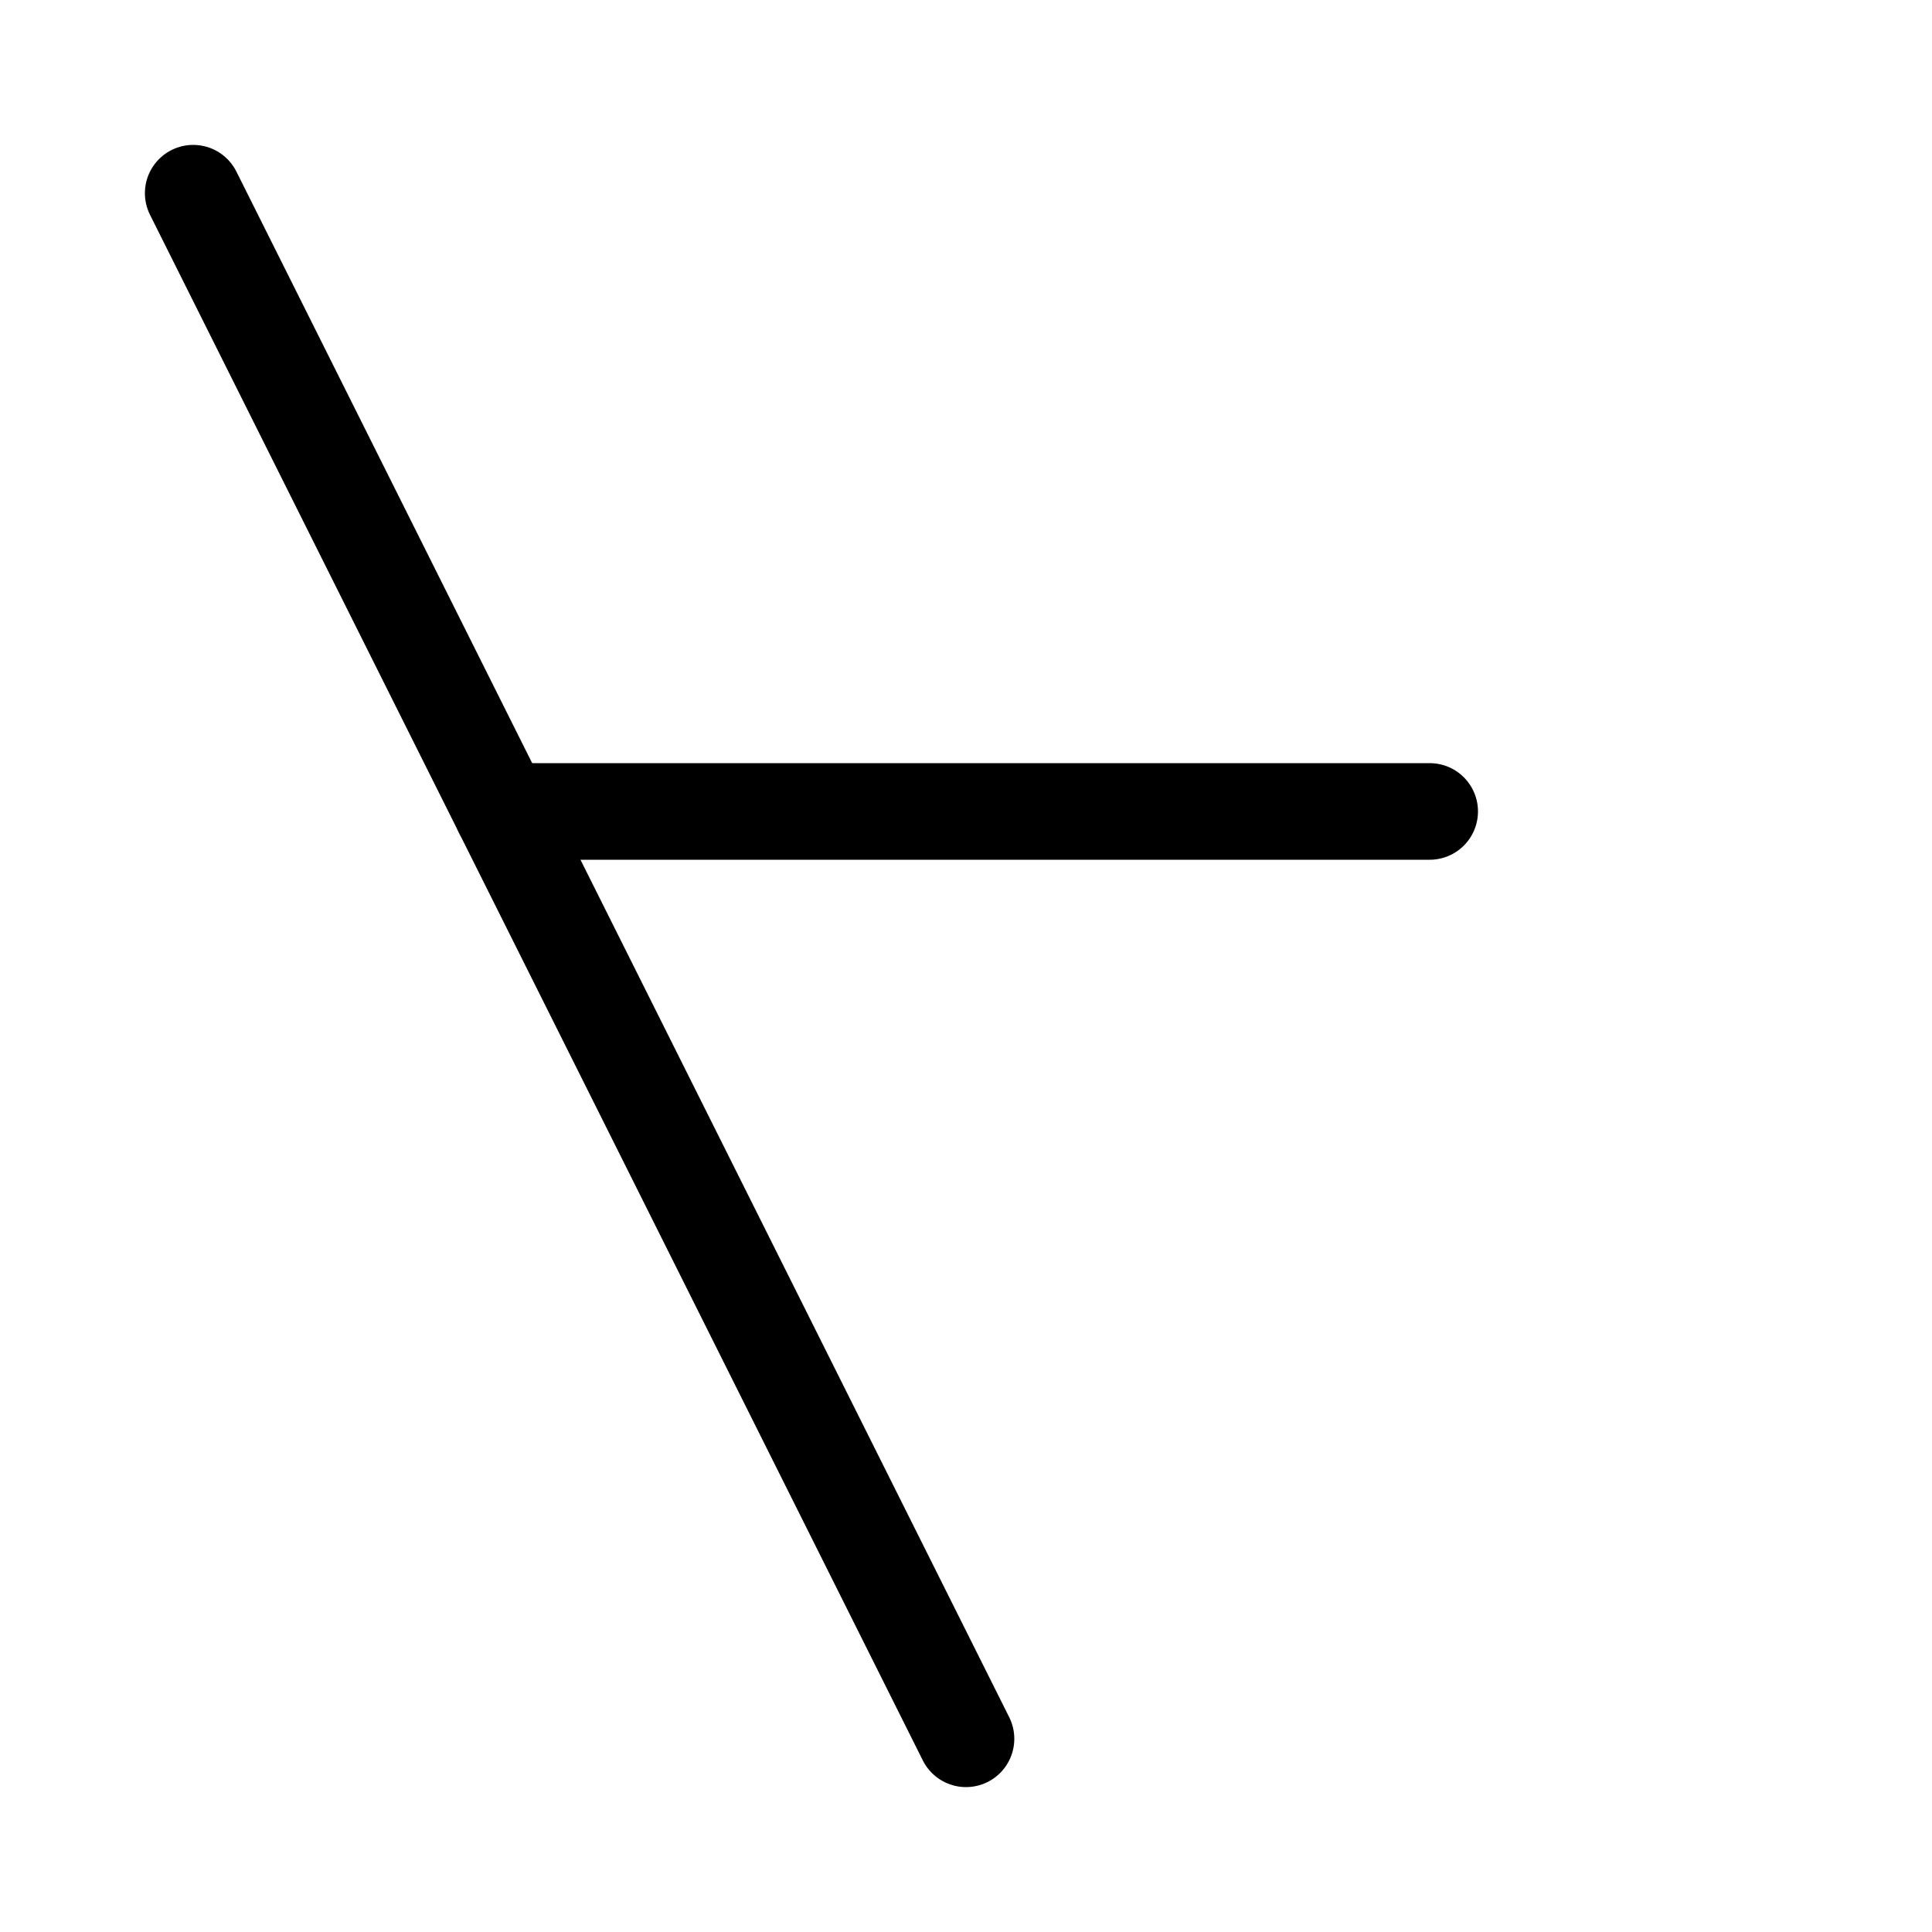
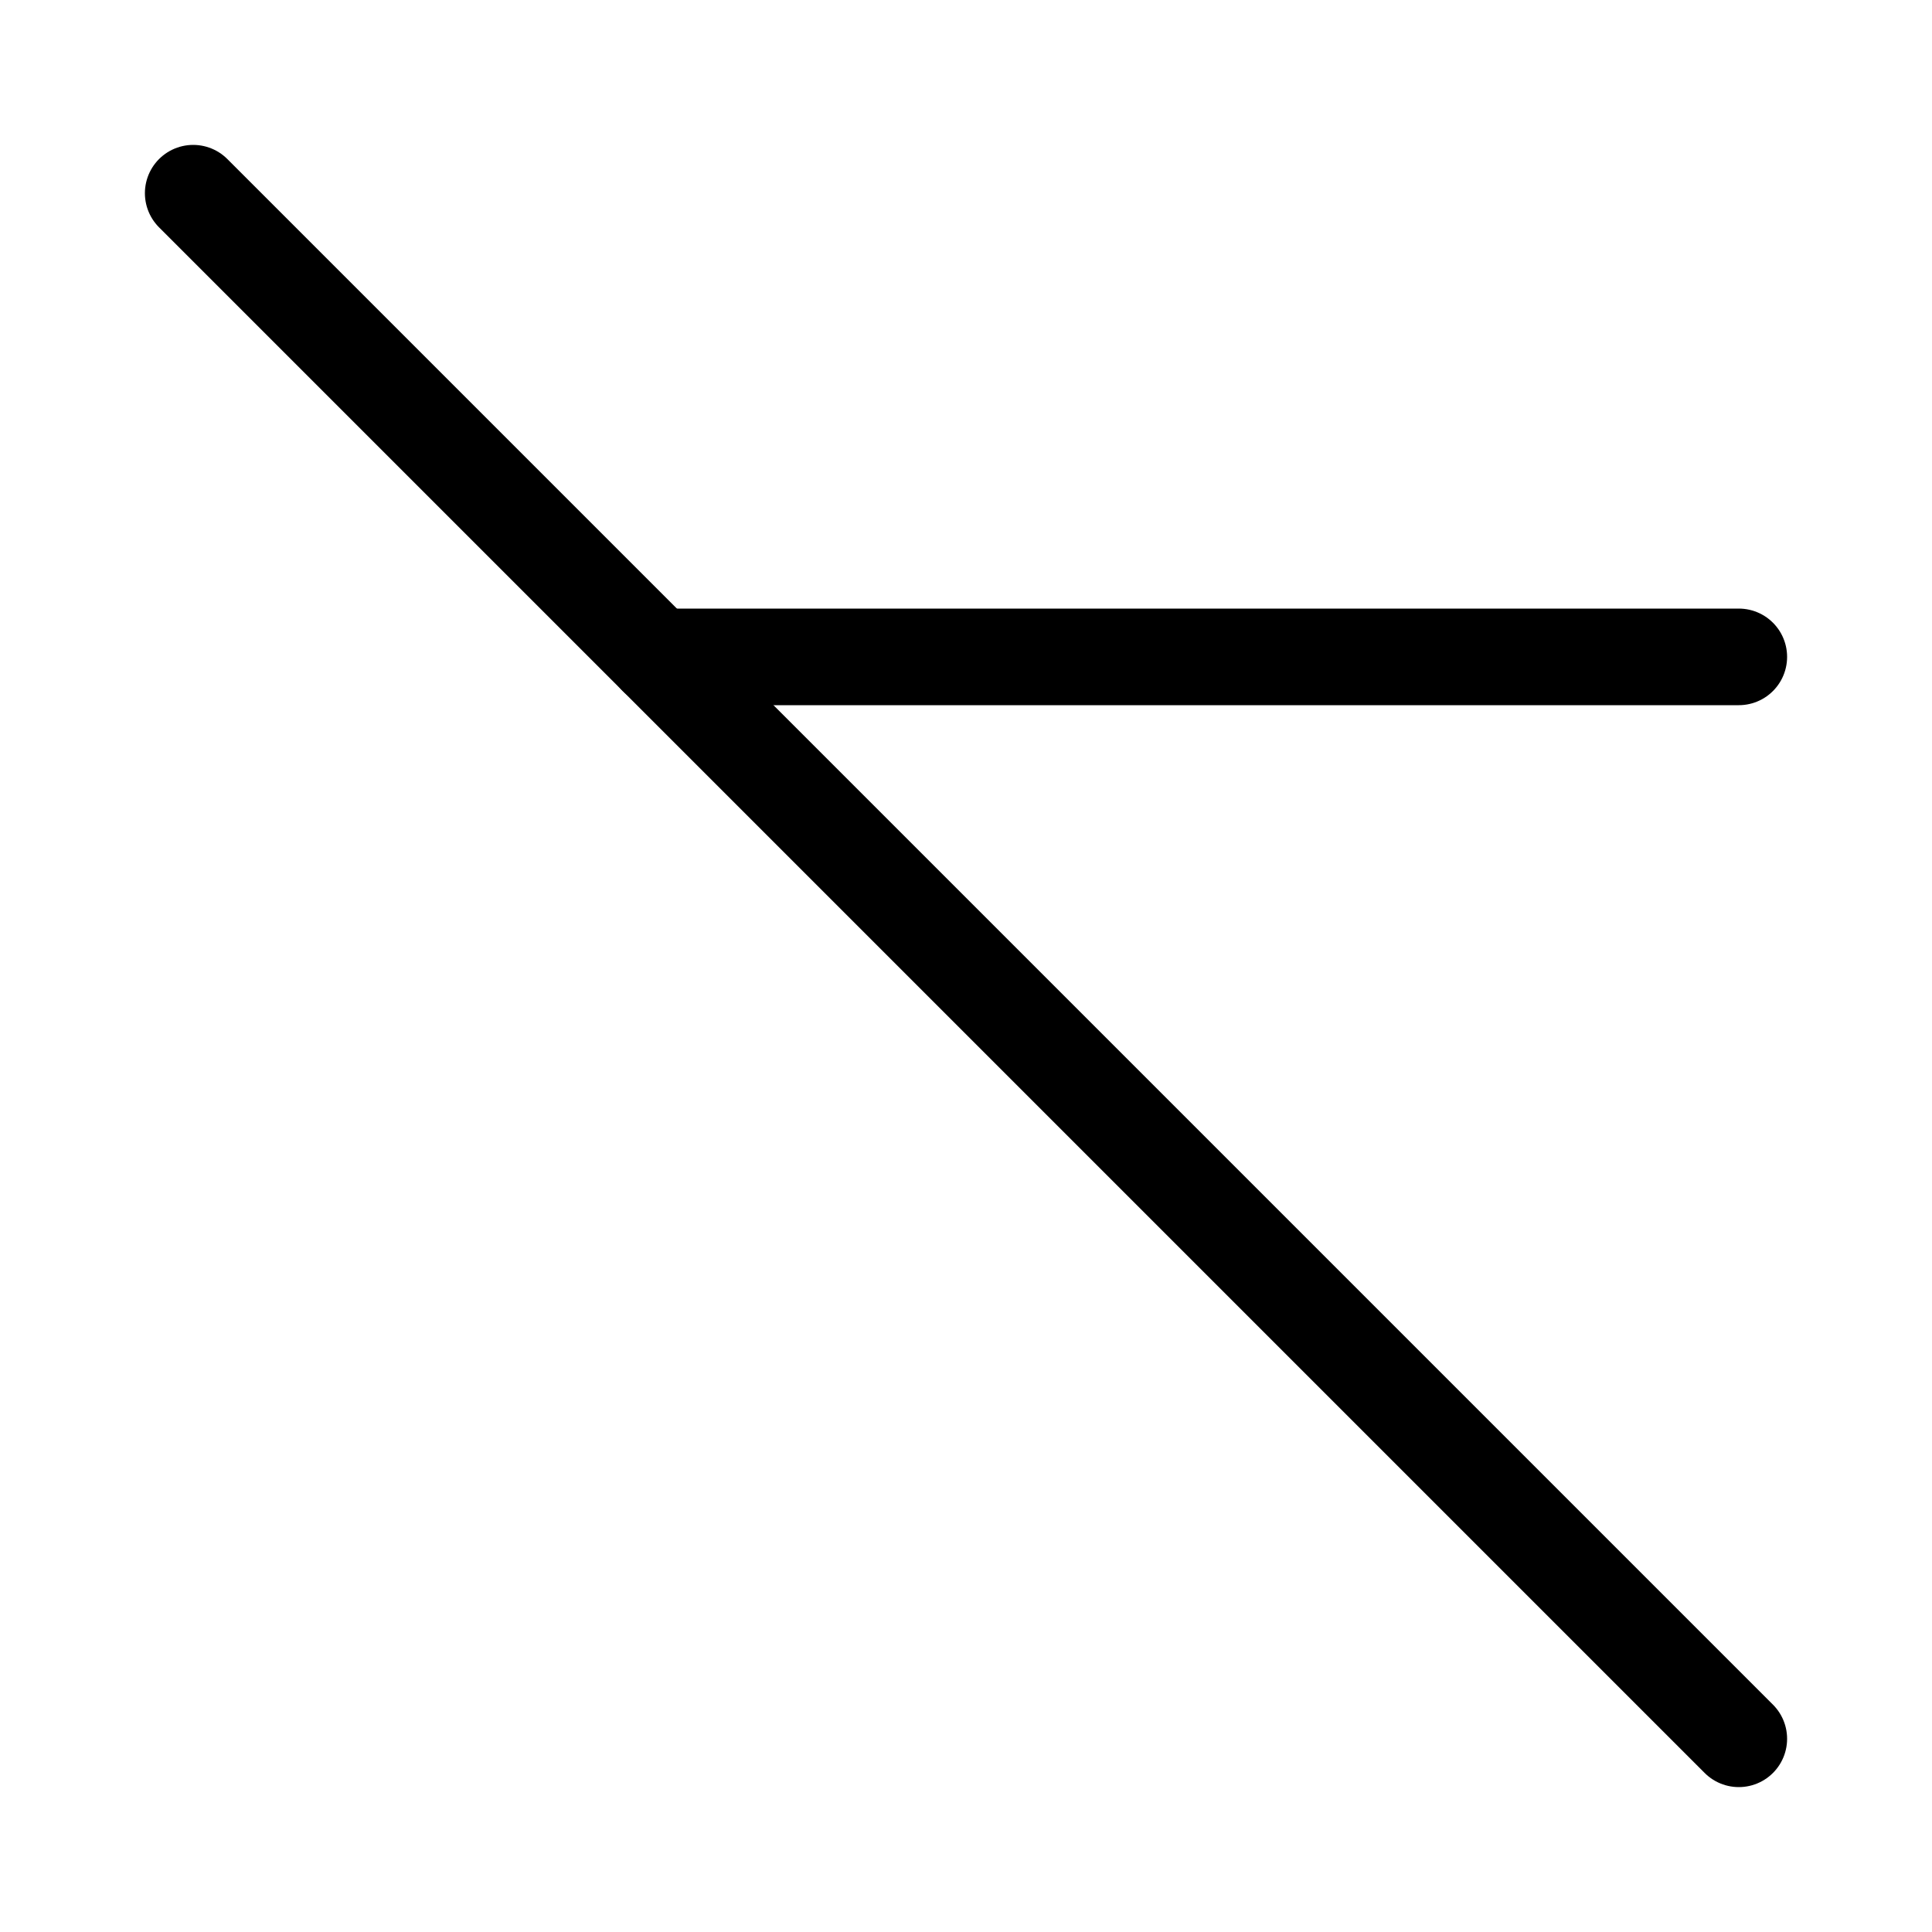
<svg xmlns="http://www.w3.org/2000/svg" width="40" height="40">
  <rect width="100%" height="100%" fill="white" />
  <g stroke="black" stroke-width="2" stroke-linecap="round">
    <g transform="" transform-origin="20 20">
-       <line x1="4" y1="4" x2="20" y2="36" />
-       <line x1="10.4" y1="16.8" x2="29.6" y2="16.8" />
+       <line x1="4" y1="4" x2="36" y2="36" />
+       <line x1="13.6" y1="13.6" x2="36" y2="13.6" />
    </g>
  </g>
</svg>
